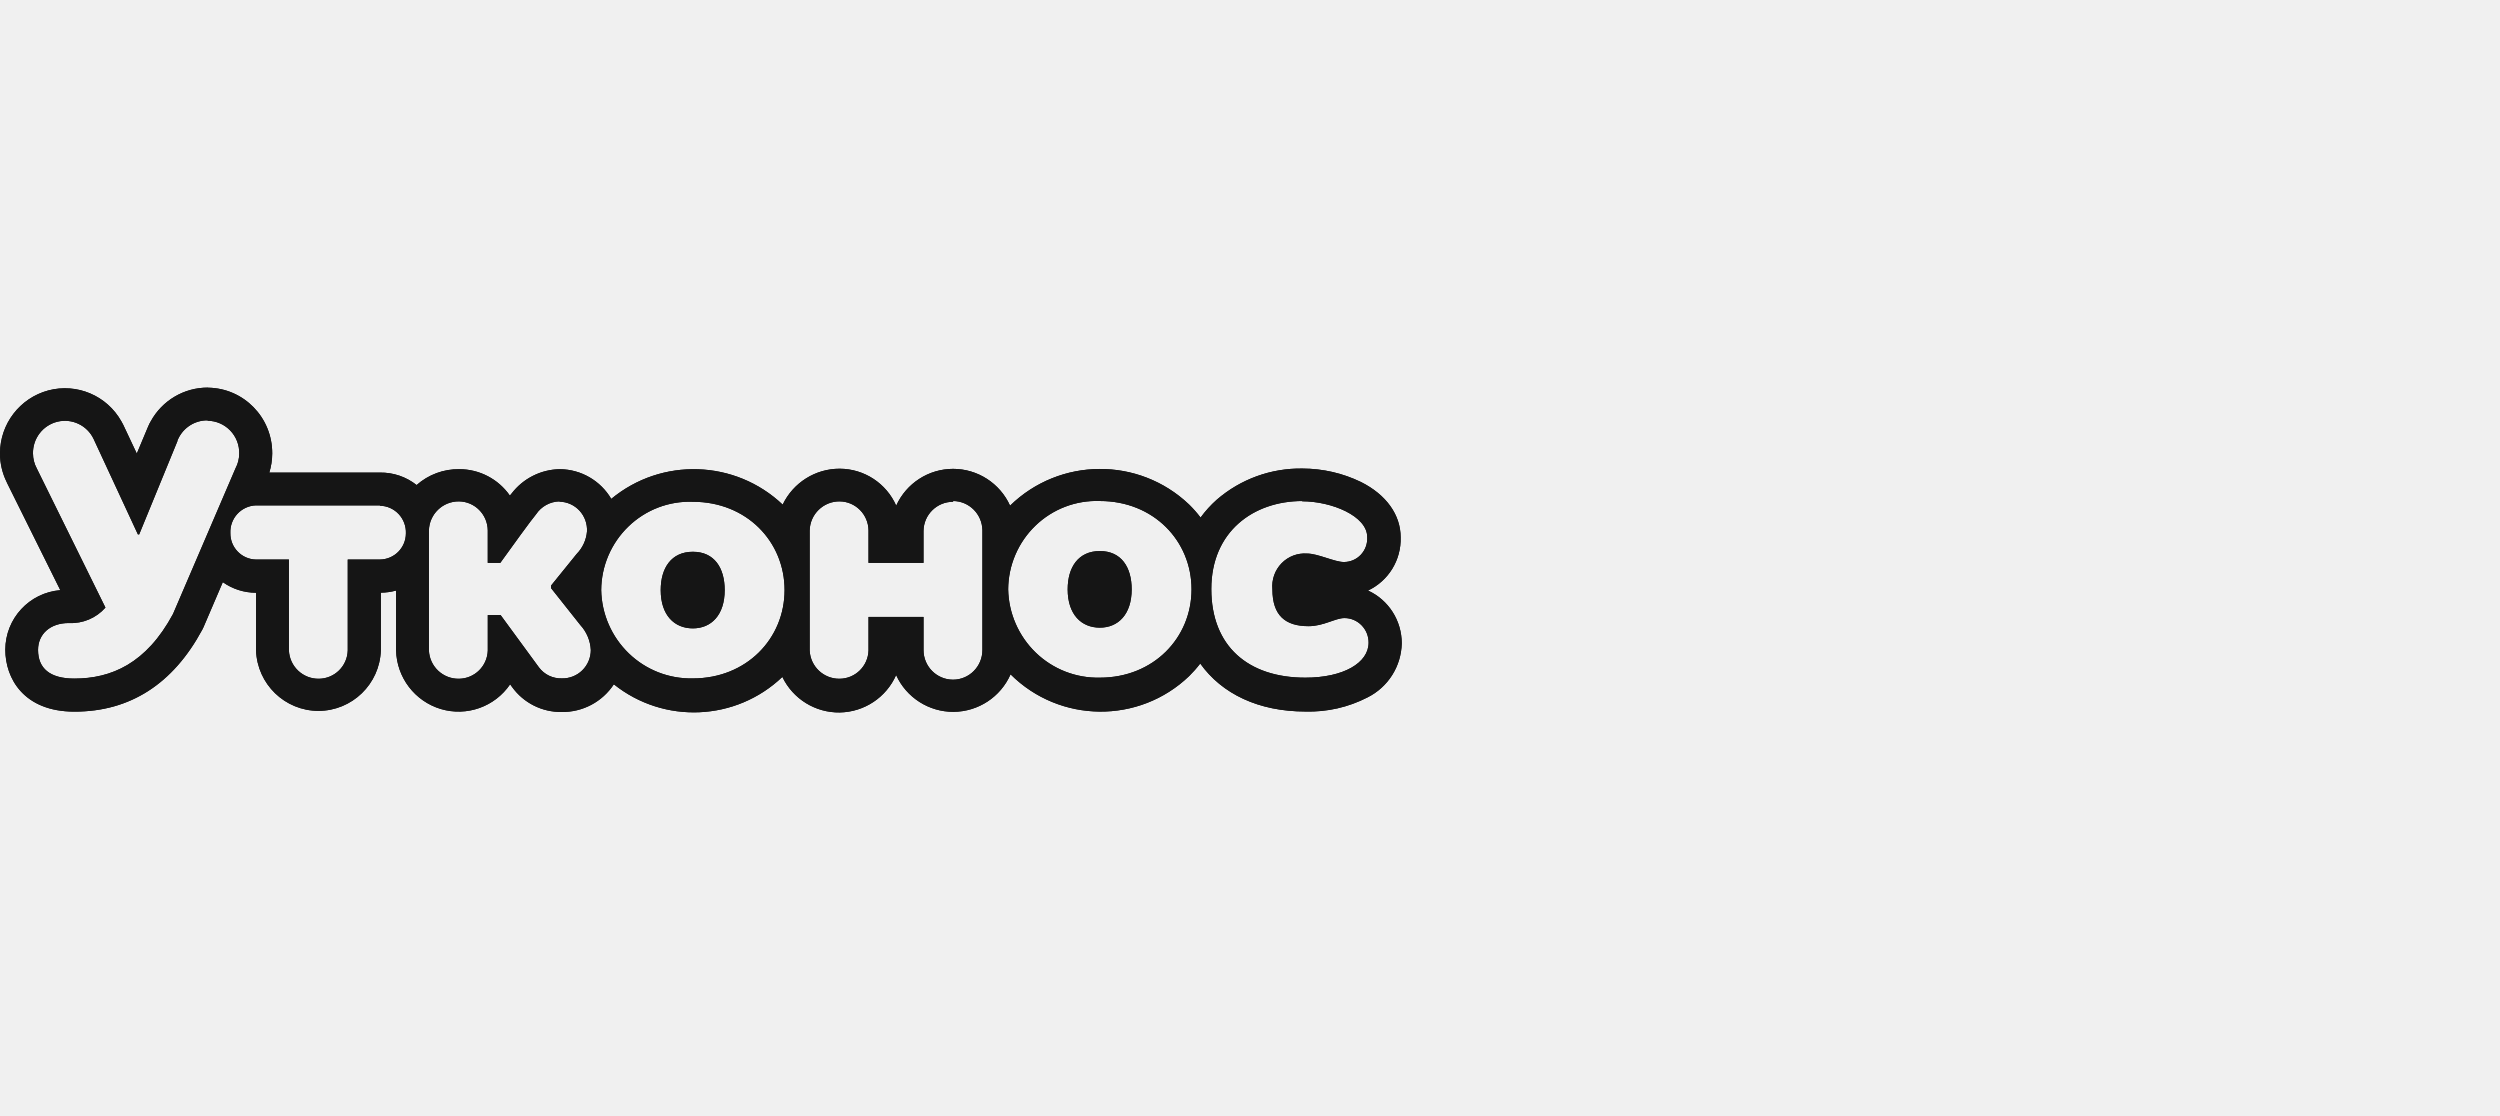
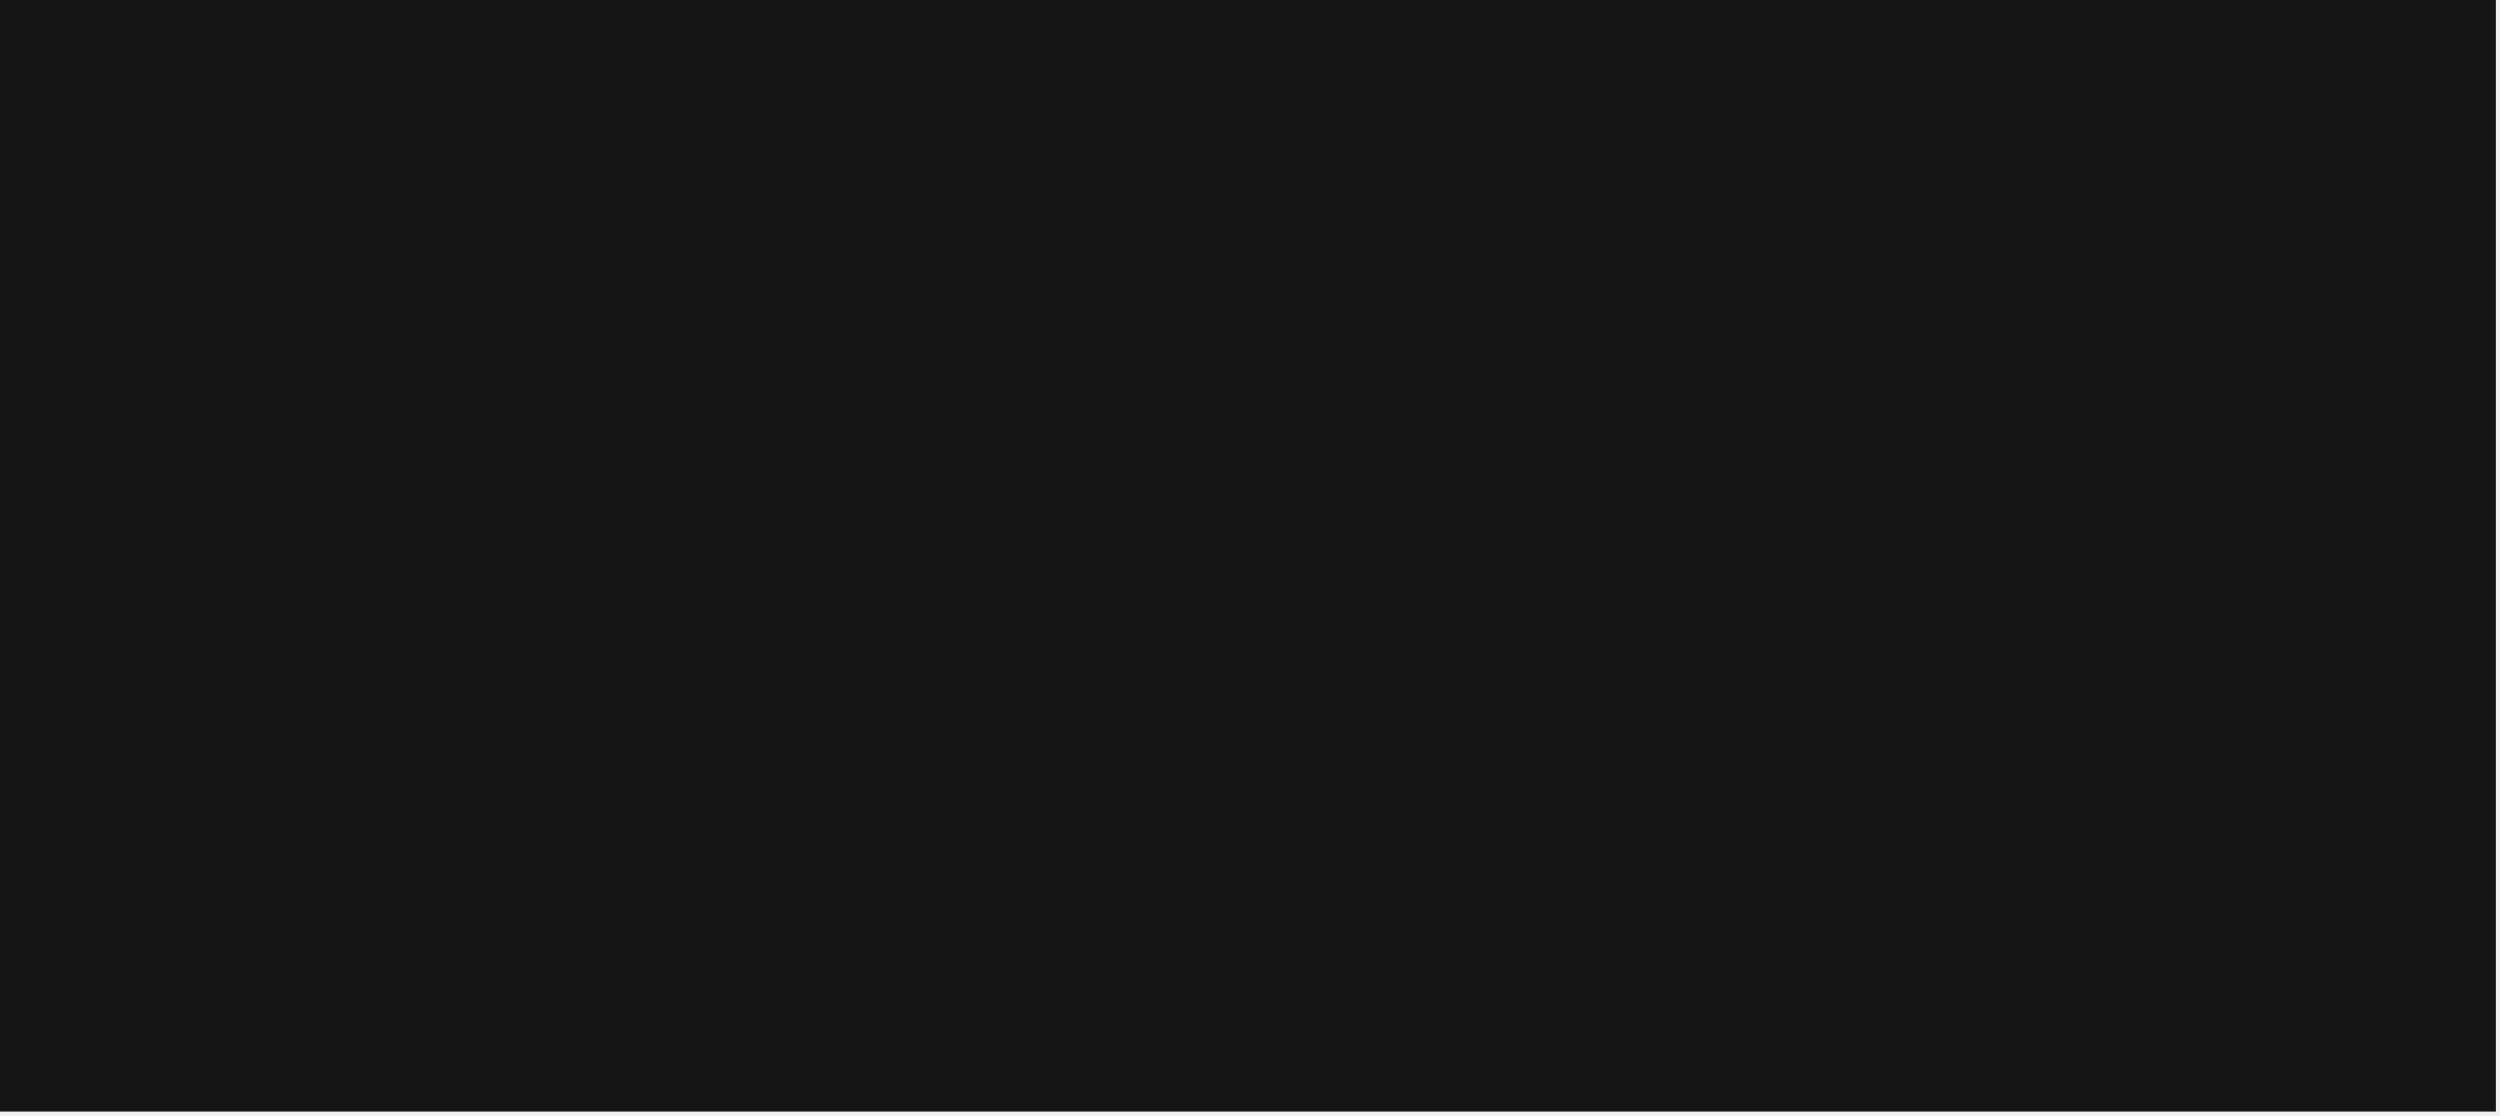
<svg xmlns="http://www.w3.org/2000/svg" xmlns:xlink="http://www.w3.org/1999/xlink" width="121" height="54">
  <defs>
-     <path d="M10.055 20.363c.412.007.804.178 1.09.476.287.299.443.7.433 1.115 0 .248-.062.492-.178.71l-3.026 7.053c-1.292 2.403-2.991 3.126-4.78 3.126-1.185 0-1.752-.5-1.752-1.388 0-.764.585-1.3 1.485-1.3a2.215 2.215 0 0 0 1.776-.747l-3.327-6.744a1.517 1.517 0 0 1-.179-.71A1.553 1.553 0 0 1 2.78 20.41a1.54 1.54 0 0 1 1.75.833l2.145 4.623h.061l1.855-4.525v-.036l.035-.067a1.552 1.552 0 0 1 1.411-.893l.019.017zm52.966 3.9c1.434 0 3.152.715 3.152 1.728.02.315-.09.623-.305.854-.214.23-.514.359-.827.357-.444 0-1.256-.41-1.776-.41a1.567 1.567 0 0 0-1.238.471 1.594 1.594 0 0 0-.443 1.258c0 1.263.621 1.786 1.752 1.786.724 0 1.294-.393 1.736-.393.313 0 .611.127.83.352.22.224.34.527.338.84 0 .979-1.22 1.693-3.062 1.693-2.76 0-4.55-1.514-4.55-4.292 0-2.778 2.037-4.257 4.408-4.257l-.014.013h-.001zm-9.789-.014c2.601 0 4.438 1.926 4.438 4.275 0 2.35-1.842 4.275-4.437 4.275a4.322 4.322 0 0 1-3.1-1.21 4.38 4.38 0 0 1-1.337-3.065 4.315 4.315 0 0 1 1.32-3.082 4.26 4.26 0 0 1 3.118-1.193h-.002zm0 6.129c.888 0 1.541-.643 1.541-1.854 0-1.067-.498-1.853-1.54-1.853-1.043 0-1.558.786-1.558 1.853 0 1.21.657 1.854 1.558 1.854zm-7.1-6.129c.773.007 1.4.63 1.416 1.407v5.807c0 .792-.637 1.434-1.425 1.434a1.43 1.43 0 0 1-1.424-1.434V29.86h-2.663v1.621a1.41 1.41 0 0 1-1.398 1.371 1.432 1.432 0 0 1-1.45-1.37v-5.808a1.44 1.44 0 0 1 1.45-1.407c.769.007 1.39.634 1.398 1.407v1.568h2.662v-1.55a1.426 1.426 0 0 1 1.434-1.406v-.037zm-12.597.037c2.6 0 4.438 1.924 4.438 4.274s-1.843 4.275-4.437 4.275a4.325 4.325 0 0 1-3.1-1.21 4.374 4.374 0 0 1-1.337-3.064 4.31 4.31 0 0 1 1.32-3.082 4.26 4.26 0 0 1 3.117-1.193h-.001zm0 6.127c.888 0 1.54-.643 1.54-1.853 0-1.068-.497-1.854-1.54-1.854-1.043 0-1.557.786-1.557 1.854 0 1.21.656 1.853 1.558 1.853h-.001zm-6.457-6.132c.369.007.72.164.97.435.251.274.382.637.362 1.007a1.764 1.764 0 0 1-.498 1.086l-1.24 1.532v.125l1.417 1.787c.305.331.484.76.506 1.21-.001.37-.15.724-.413.981a1.363 1.363 0 0 1-.985.39 1.33 1.33 0 0 1-1.114-.535L24.23 29.77h-.622v1.711a1.41 1.41 0 0 1-1.397 1.371 1.432 1.432 0 0 1-1.452-1.37v-5.808a1.443 1.443 0 0 1 1.451-1.407c.768.007 1.39.634 1.397 1.407v1.568h.608c.466-.648 1.535-2.13 1.73-2.35a1.4 1.4 0 0 1 1.133-.625v.014h.001zm-8.689.196c.345.007.672.153.908.405s.361.59.348.935a1.268 1.268 0 0 1-1.256 1.264H16.83v4.4a1.409 1.409 0 0 1-1.397 1.371 1.433 1.433 0 0 1-1.45-1.37v-4.4h-1.595A1.264 1.264 0 0 1 11.15 25.8a1.283 1.283 0 0 1 1.238-1.34h6v.017h.001zm-8.334-5.717a3.139 3.139 0 0 0-2.76 1.635 1.578 1.578 0 0 0-.115.228l-.031.071-.528 1.26-.657-1.394a1.709 1.709 0 0 0-.089-.165 3.133 3.133 0 0 0-3.535-1.499A3.158 3.158 0 0 0 0 21.954c.001.476.11.945.32 1.37l.026.059 2.573 5.181a2.896 2.896 0 0 0-2.662 2.881c0 1.38.888 2.998 3.346 2.998 2.69 0 4.77-1.34 6.182-3.958.023-.042.044-.083.062-.125l.936-2.184a2.78 2.78 0 0 0 1.61.513v2.792a3.031 3.031 0 0 0 3.02 2.926 3.03 3.03 0 0 0 3.02-2.926v-2.796c.25-.002.497-.036.737-.103v2.895a3.042 3.042 0 0 0 2.167 2.84 3.015 3.015 0 0 0 3.353-1.197l.09.125a2.91 2.91 0 0 0 2.405 1.215 2.97 2.97 0 0 0 2.525-1.34 6.203 6.203 0 0 0 8.156-.357 3.036 3.036 0 0 0 2.782 1.72 3.038 3.038 0 0 0 2.724-1.81 3.039 3.039 0 0 0 2.78 1.78 3.04 3.04 0 0 0 2.759-1.815 6.184 6.184 0 0 0 8.644.085c.192-.19.372-.393.536-.608 1.048 1.47 2.827 2.323 5.095 2.323a6.18 6.18 0 0 0 3-.683 2.996 2.996 0 0 0 1.659-2.618c0-1.1-.638-2.1-1.633-2.555a2.757 2.757 0 0 0 1.58-2.573c0-1.094-.7-2.068-1.921-2.68a6.508 6.508 0 0 0-2.824-.651 6.184 6.184 0 0 0-4.157 1.509c-.29.258-.552.547-.782.862a5.785 5.785 0 0 0-.559-.634 6.245 6.245 0 0 0-8.662.058 3.03 3.03 0 0 0-2.755-1.78 3.028 3.028 0 0 0-2.756 1.78 2.999 2.999 0 0 0-2.734-1.787 3.054 3.054 0 0 0-2.76 1.737 6.261 6.261 0 0 0-8.297-.277 2.916 2.916 0 0 0-2.486-1.438 3 3 0 0 0-2.338 1.179l-.084.098a2.985 2.985 0 0 0-2.444-1.277 3.056 3.056 0 0 0-2.069.768 2.79 2.79 0 0 0-1.775-.603h-5.355a3.15 3.15 0 0 0 .142-.92c.012-1.742-1.376-3.167-3.107-3.189l-.014-.004z" id="a" />
+     <path d="M10.055 20.363c.412.007.804.178 1.09.476.287.299.443.7.433 1.115 0 .248-.062.492-.178.71l-3.026 7.053c-1.292 2.403-2.991 3.126-4.78 3.126-1.185 0-1.752-.5-1.752-1.388 0-.764.585-1.3 1.485-1.3a2.215 2.215 0 0 0 1.776-.747l-3.327-6.744a1.517 1.517 0 0 1-.179-.71A1.553 1.553 0 0 1 2.78 20.41a1.54 1.54 0 0 1 1.75.833l2.145 4.623h.061l1.855-4.525v-.036l.035-.067a1.552 1.552 0 0 1 1.411-.893l.019.017zm52.966 3.9c1.434 0 3.152.715 3.152 1.728.02.315-.09.623-.305.854-.214.23-.514.359-.827.357-.444 0-1.256-.41-1.776-.41a1.567 1.567 0 0 0-1.238.471 1.594 1.594 0 0 0-.443 1.258c0 1.263.621 1.786 1.752 1.786.724 0 1.294-.393 1.736-.393.313 0 .611.127.83.352.22.224.34.527.338.84 0 .979-1.22 1.693-3.062 1.693-2.76 0-4.55-1.514-4.55-4.292 0-2.778 2.037-4.257 4.408-4.257l-.014.013h-.001zm-9.789-.014c2.601 0 4.438 1.926 4.438 4.275 0 2.35-1.842 4.275-4.437 4.275a4.322 4.322 0 0 1-3.1-1.21 4.38 4.38 0 0 1-1.337-3.065 4.315 4.315 0 0 1 1.32-3.082 4.26 4.26 0 0 1 3.118-1.193h-.002zm0 6.129c.888 0 1.541-.643 1.541-1.854 0-1.067-.498-1.853-1.54-1.853-1.043 0-1.558.786-1.558 1.853 0 1.21.657 1.854 1.558 1.854zm-7.1-6.129c.773.007 1.4.63 1.416 1.407v5.807c0 .792-.637 1.434-1.425 1.434a1.43 1.43 0 0 1-1.424-1.434V29.86h-2.663v1.621a1.41 1.41 0 0 1-1.398 1.371 1.432 1.432 0 0 1-1.45-1.37v-5.808a1.44 1.44 0 0 1 1.45-1.407c.769.007 1.39.634 1.398 1.407v1.568h2.662v-1.55a1.426 1.426 0 0 1 1.434-1.406v-.037zm-12.597.037c2.6 0 4.438 1.924 4.438 4.274s-1.843 4.275-4.437 4.275a4.325 4.325 0 0 1-3.1-1.21 4.374 4.374 0 0 1-1.337-3.064 4.31 4.31 0 0 1 1.32-3.082 4.26 4.26 0 0 1 3.117-1.193h-.001zm0 6.127c.888 0 1.54-.643 1.54-1.853 0-1.068-.497-1.854-1.54-1.854-1.043 0-1.557.786-1.557 1.854 0 1.21.656 1.853 1.558 1.853h-.001zm-6.457-6.132c.369.007.72.164.97.435.251.274.382.637.362 1.007a1.764 1.764 0 0 1-.498 1.086l-1.24 1.532v.125l1.417 1.787c.305.331.484.76.506 1.21-.001.37-.15.724-.413.981a1.363 1.363 0 0 1-.985.39 1.33 1.33 0 0 1-1.114-.535L24.23 29.77h-.622v1.711a1.41 1.41 0 0 1-1.397 1.371 1.432 1.432 0 0 1-1.452-1.37v-5.808a1.443 1.443 0 0 1 1.451-1.407c.768.007 1.39.634 1.397 1.407v1.568h.608c.466-.648 1.535-2.13 1.73-2.35a1.4 1.4 0 0 1 1.133-.625v.014h.001zm-8.689.196c.345.007.672.153.908.405s.361.59.348.935a1.268 1.268 0 0 1-1.256 1.264H16.83v4.4a1.409 1.409 0 0 1-1.397 1.371 1.433 1.433 0 0 1-1.45-1.37v-4.4h-1.595A1.264 1.264 0 0 1 11.15 25.8a1.283 1.283 0 0 1 1.238-1.34h6v.017h.001zm-8.334-5.717a3.139 3.139 0 0 0-2.76 1.635 1.578 1.578 0 0 0-.115.228l-.031.071-.528 1.26-.657-1.394a1.709 1.709 0 0 0-.089-.165 3.133 3.133 0 0 0-3.535-1.499A3.158 3.158 0 0 0 0 21.954c.001.476.11.945.32 1.37l.026.059 2.573 5.181a2.896 2.896 0 0 0-2.662 2.881c0 1.38.888 2.998 3.346 2.998 2.69 0 4.77-1.34 6.182-3.958.023-.042.044-.083.062-.125l.936-2.184a2.78 2.78 0 0 0 1.61.513v2.792a3.031 3.031 0 0 0 3.02 2.926 3.03 3.03 0 0 0 3.02-2.926v-2.796c.25-.002.497-.036.737-.103v2.895a3.042 3.042 0 0 0 2.167 2.84 3.015 3.015 0 0 0 3.353-1.197l.09.125a2.91 2.91 0 0 0 2.405 1.215 2.97 2.97 0 0 0 2.525-1.34 6.203 6.203 0 0 0 8.156-.357 3.036 3.036 0 0 0 2.782 1.72 3.038 3.038 0 0 0 2.724-1.81 3.039 3.039 0 0 0 2.78 1.78 3.04 3.04 0 0 0 2.759-1.815 6.184 6.184 0 0 0 8.644.085c.192-.19.372-.393.536-.608 1.048 1.47 2.827 2.323 5.095 2.323a6.18 6.18 0 0 0 3-.683 2.996 2.996 0 0 0 1.659-2.618c0-1.1-.638-2.1-1.633-2.555a2.757 2.757 0 0 0 1.58-2.573c0-1.094-.7-2.068-1.921-2.68a6.508 6.508 0 0 0-2.824-.651 6.184 6.184 0 0 0-4.157 1.509c-.29.258-.552.547-.782.862a5.785 5.785 0 0 0-.559-.634 6.245 6.245 0 0 0-8.662.058 3.03 3.03 0 0 0-2.755-1.78 3.028 3.028 0 0 0-2.756 1.78 2.999 2.999 0 0 0-2.734-1.787 3.054 3.054 0 0 0-2.76 1.737 6.261 6.261 0 0 0-8.297-.277 2.916 2.916 0 0 0-2.486-1.438 3 3 0 0 0-2.338 1.179l-.084.098a2.985 2.985 0 0 0-2.444-1.277 3.056 3.056 0 0 0-2.069.768 2.79 2.79 0 0 0-1.775-.603h-5.355a3.15 3.15 0 0 0 .142-.92c.012-1.742-1.376-3.167-3.107-3.189l-.014-.004z" />
  </defs>
  <g fill="none" fill-rule="evenodd">
-     <mask id="b" fill="#fff">
+     <mask fill="#fff">
      <use xlink:href="#a" />
    </mask>
    <use fill="#151515" fill-rule="nonzero" xlink:href="#a" />
    <g mask="url(#b)" fill="#151515">
      <path d="M0 0h120.8v53.8H0z" />
    </g>
  </g>
</svg>
